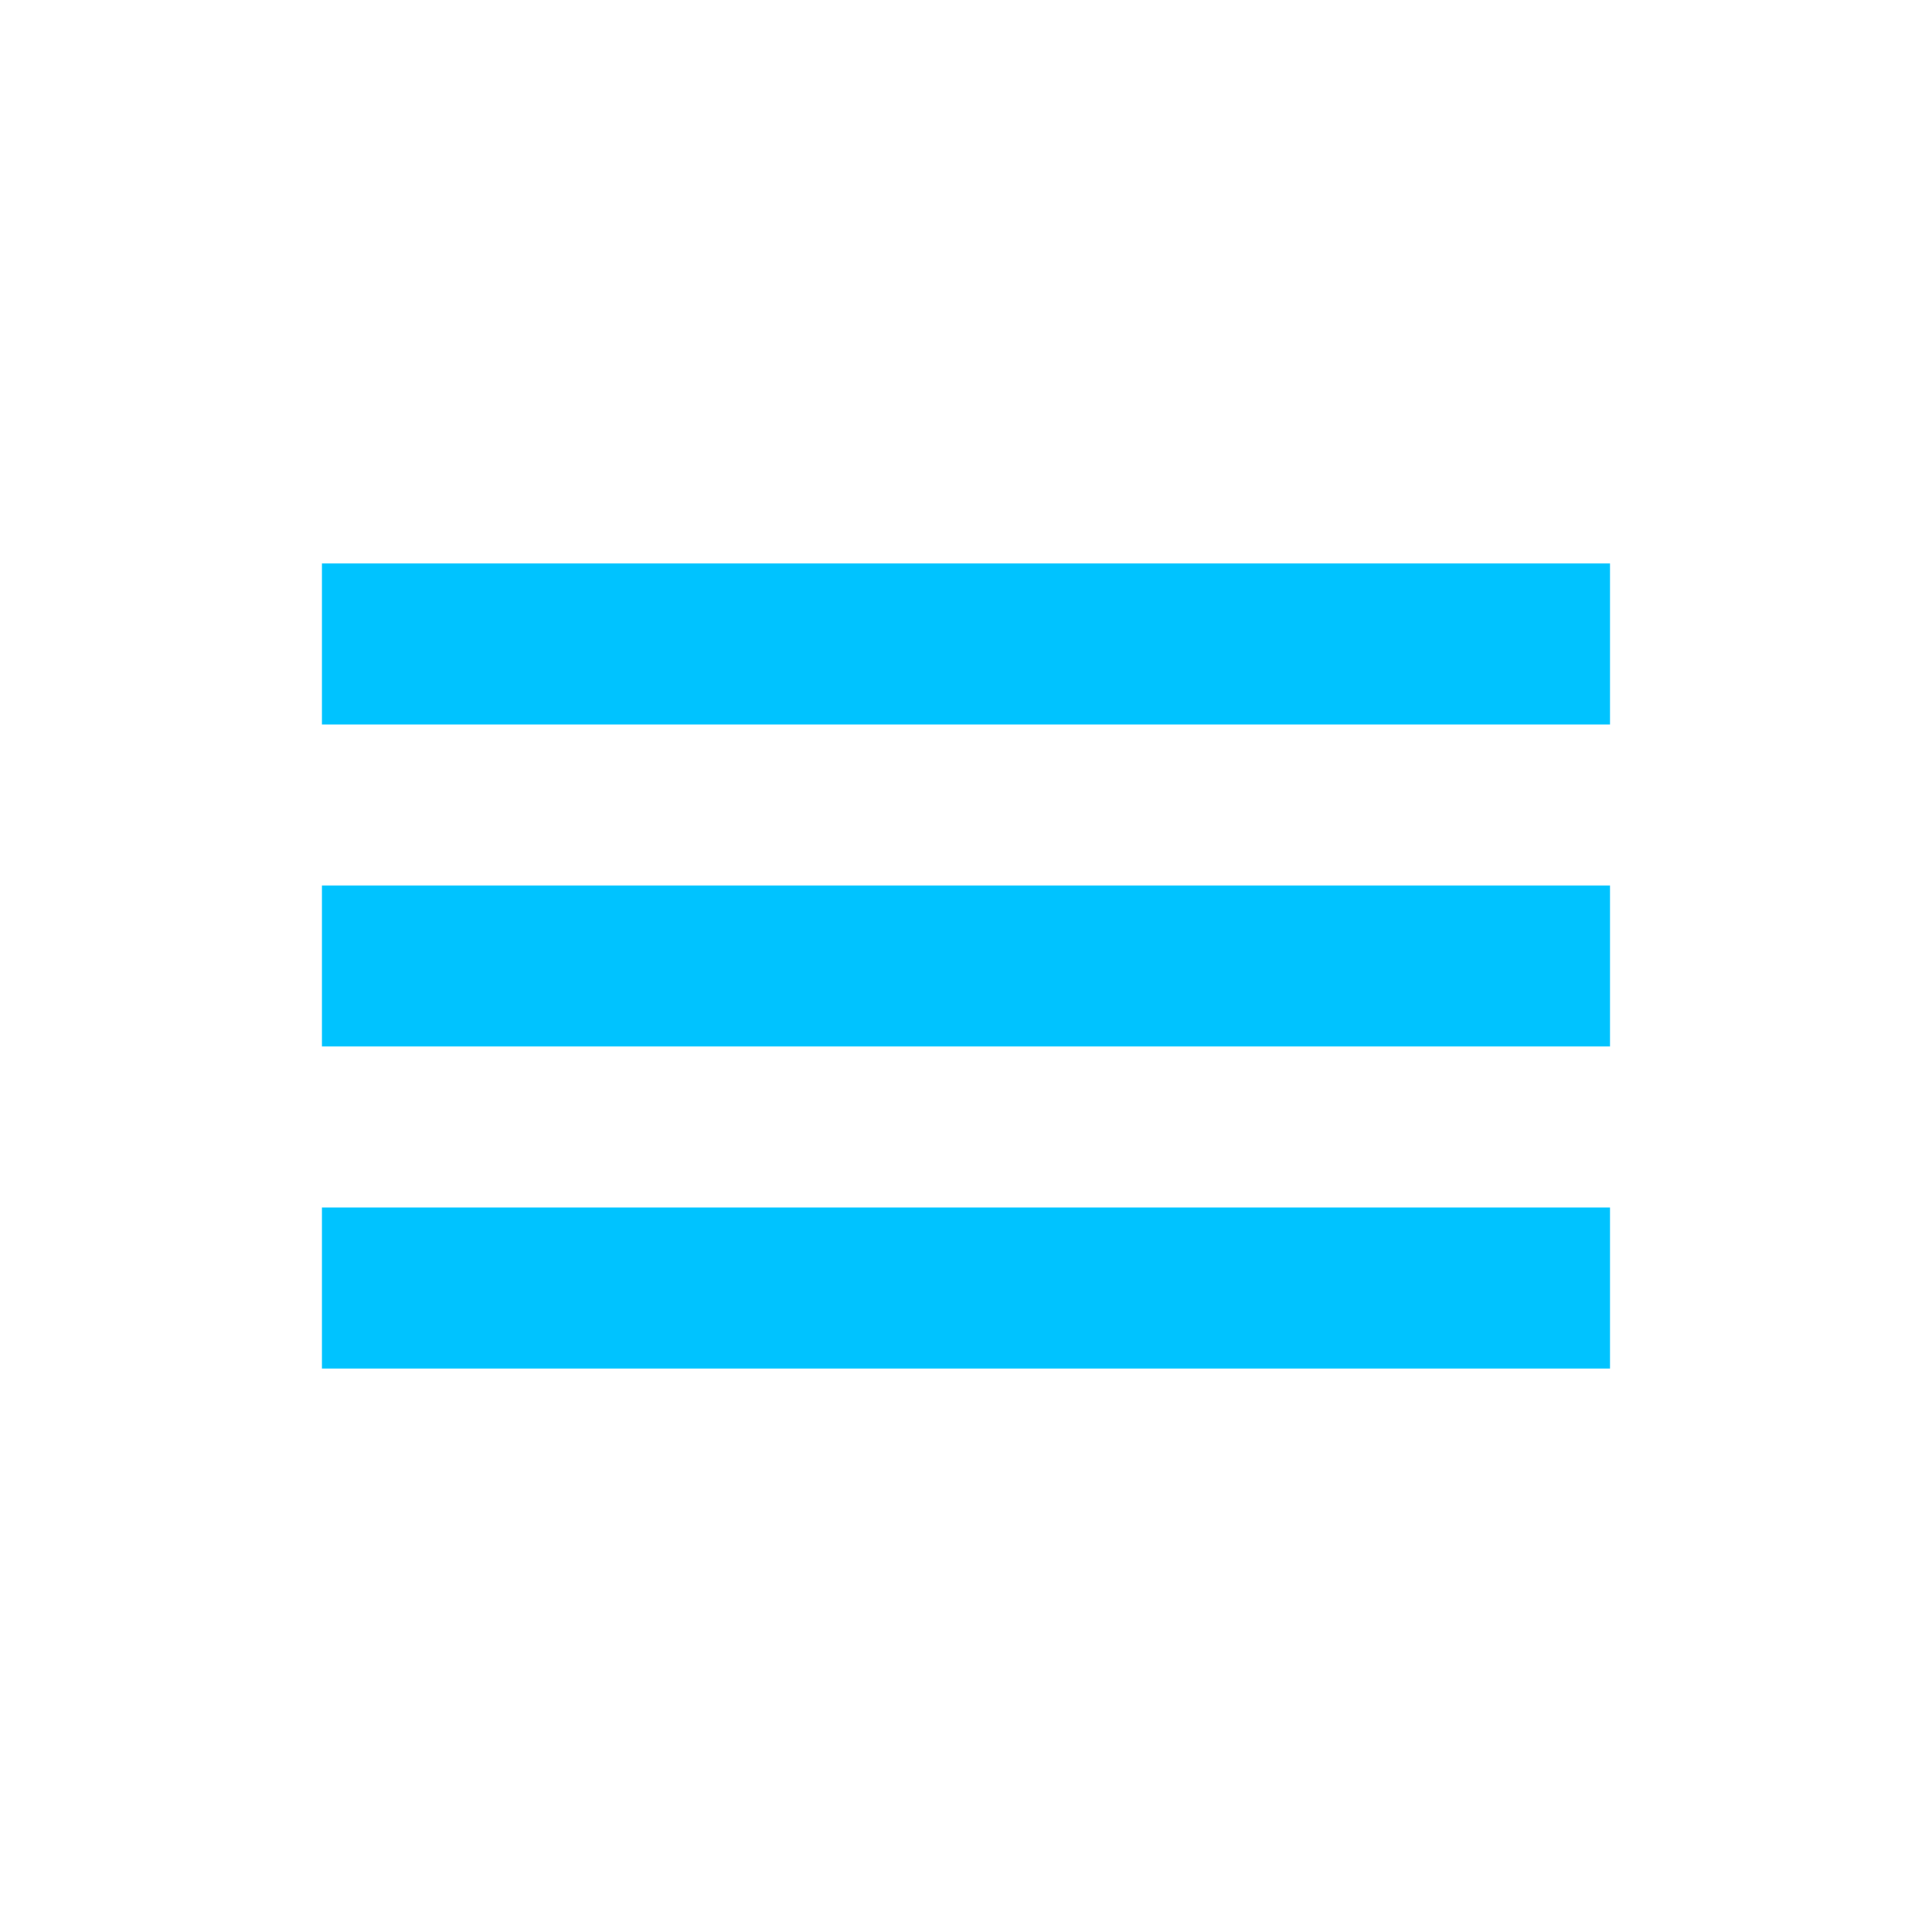
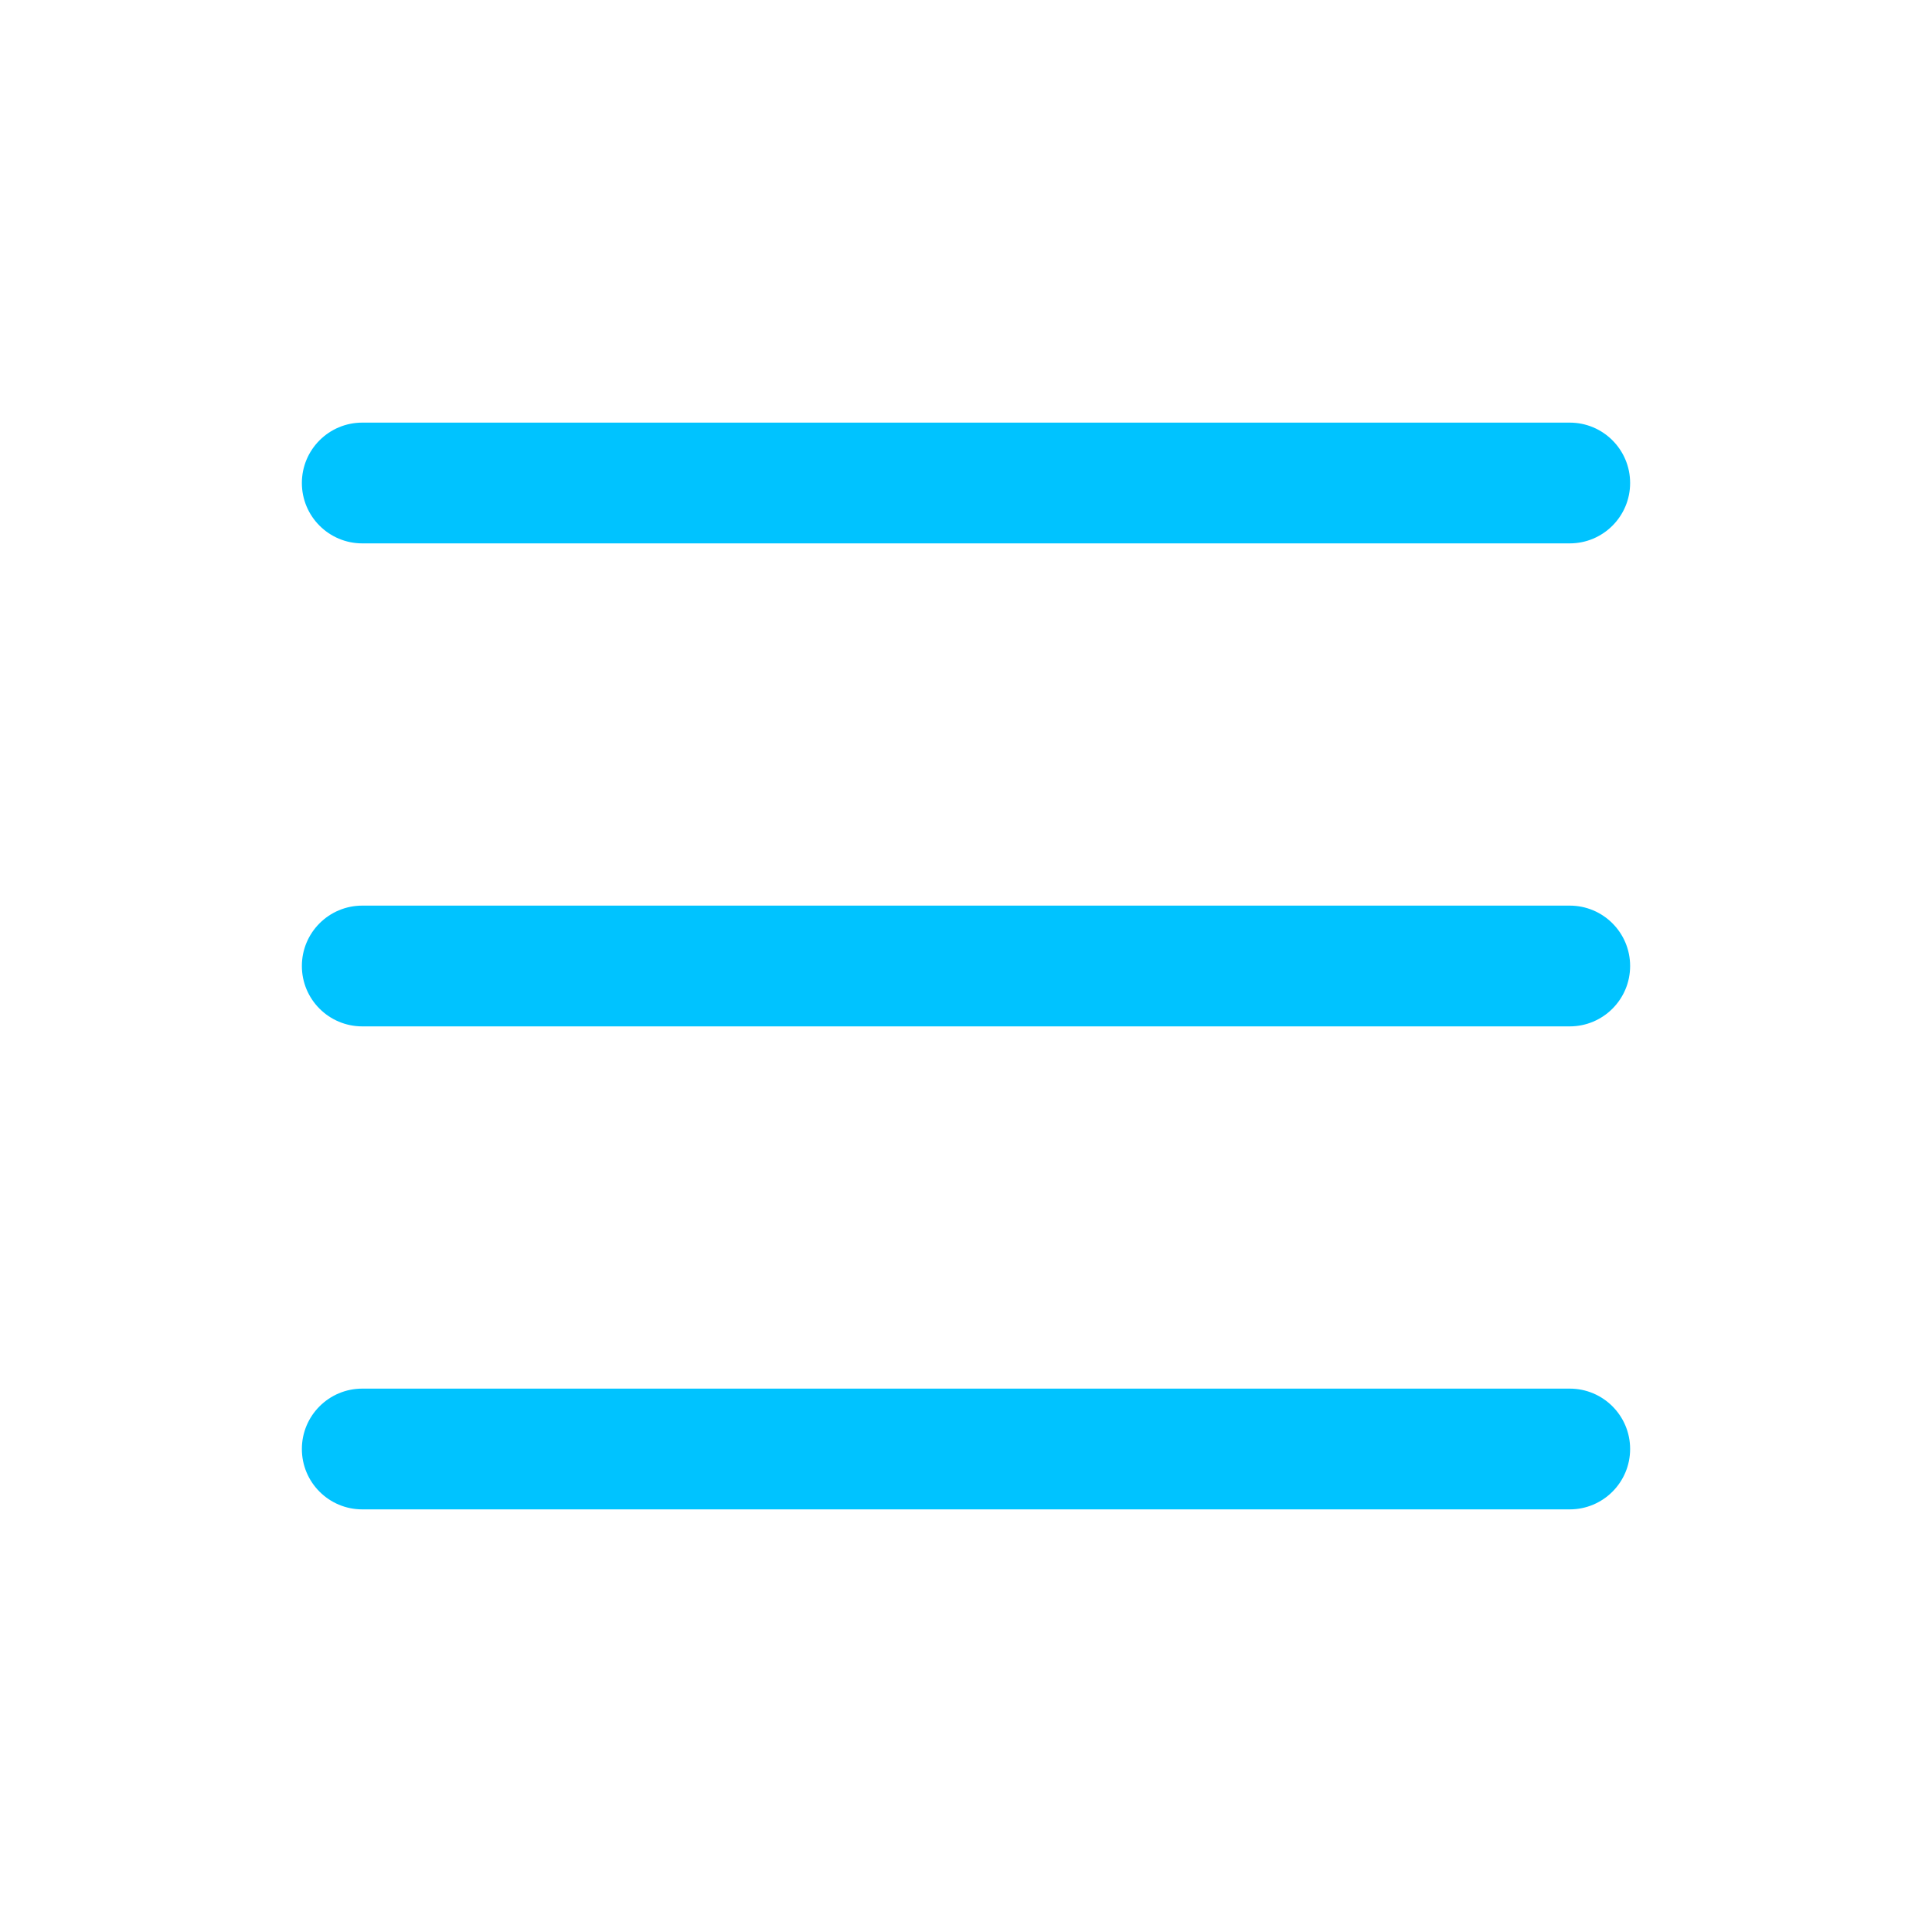
- <svg xmlns="http://www.w3.org/2000/svg" version="1.1" width="48px" height="48px" viewBox="0 0 32 32">
-   <path d="M5.333 22.667h21.333v-2.667h-21.333v2.667zM5.333 17.333h21.333v-2.667h-21.333v2.667zM5.333 9.333v2.667h21.333v-2.667h-21.333z" fill="#00C3FF" />
+ <svg xmlns="http://www.w3.org/2000/svg" width="48px" height="48px" fill="#00C3FF" class="bi bi-list" viewBox="0 0 16 16">
+   <path fill-rule="evenodd" d="M2.5 12a.5.5 0 0 1 .5-.5h10a.5.5 0 0 1 0 1H3a.5.5 0 0 1-.5-.5m0-4a.5.5 0 0 1 .5-.5h10a.5.5 0 0 1 0 1H3a.5.5 0 0 1-.5-.5m0-4a.5.5 0 0 1 .5-.5h10a.5.5 0 0 1 0 1H3a.5.5 0 0 1-.5-.5" />
</svg>
